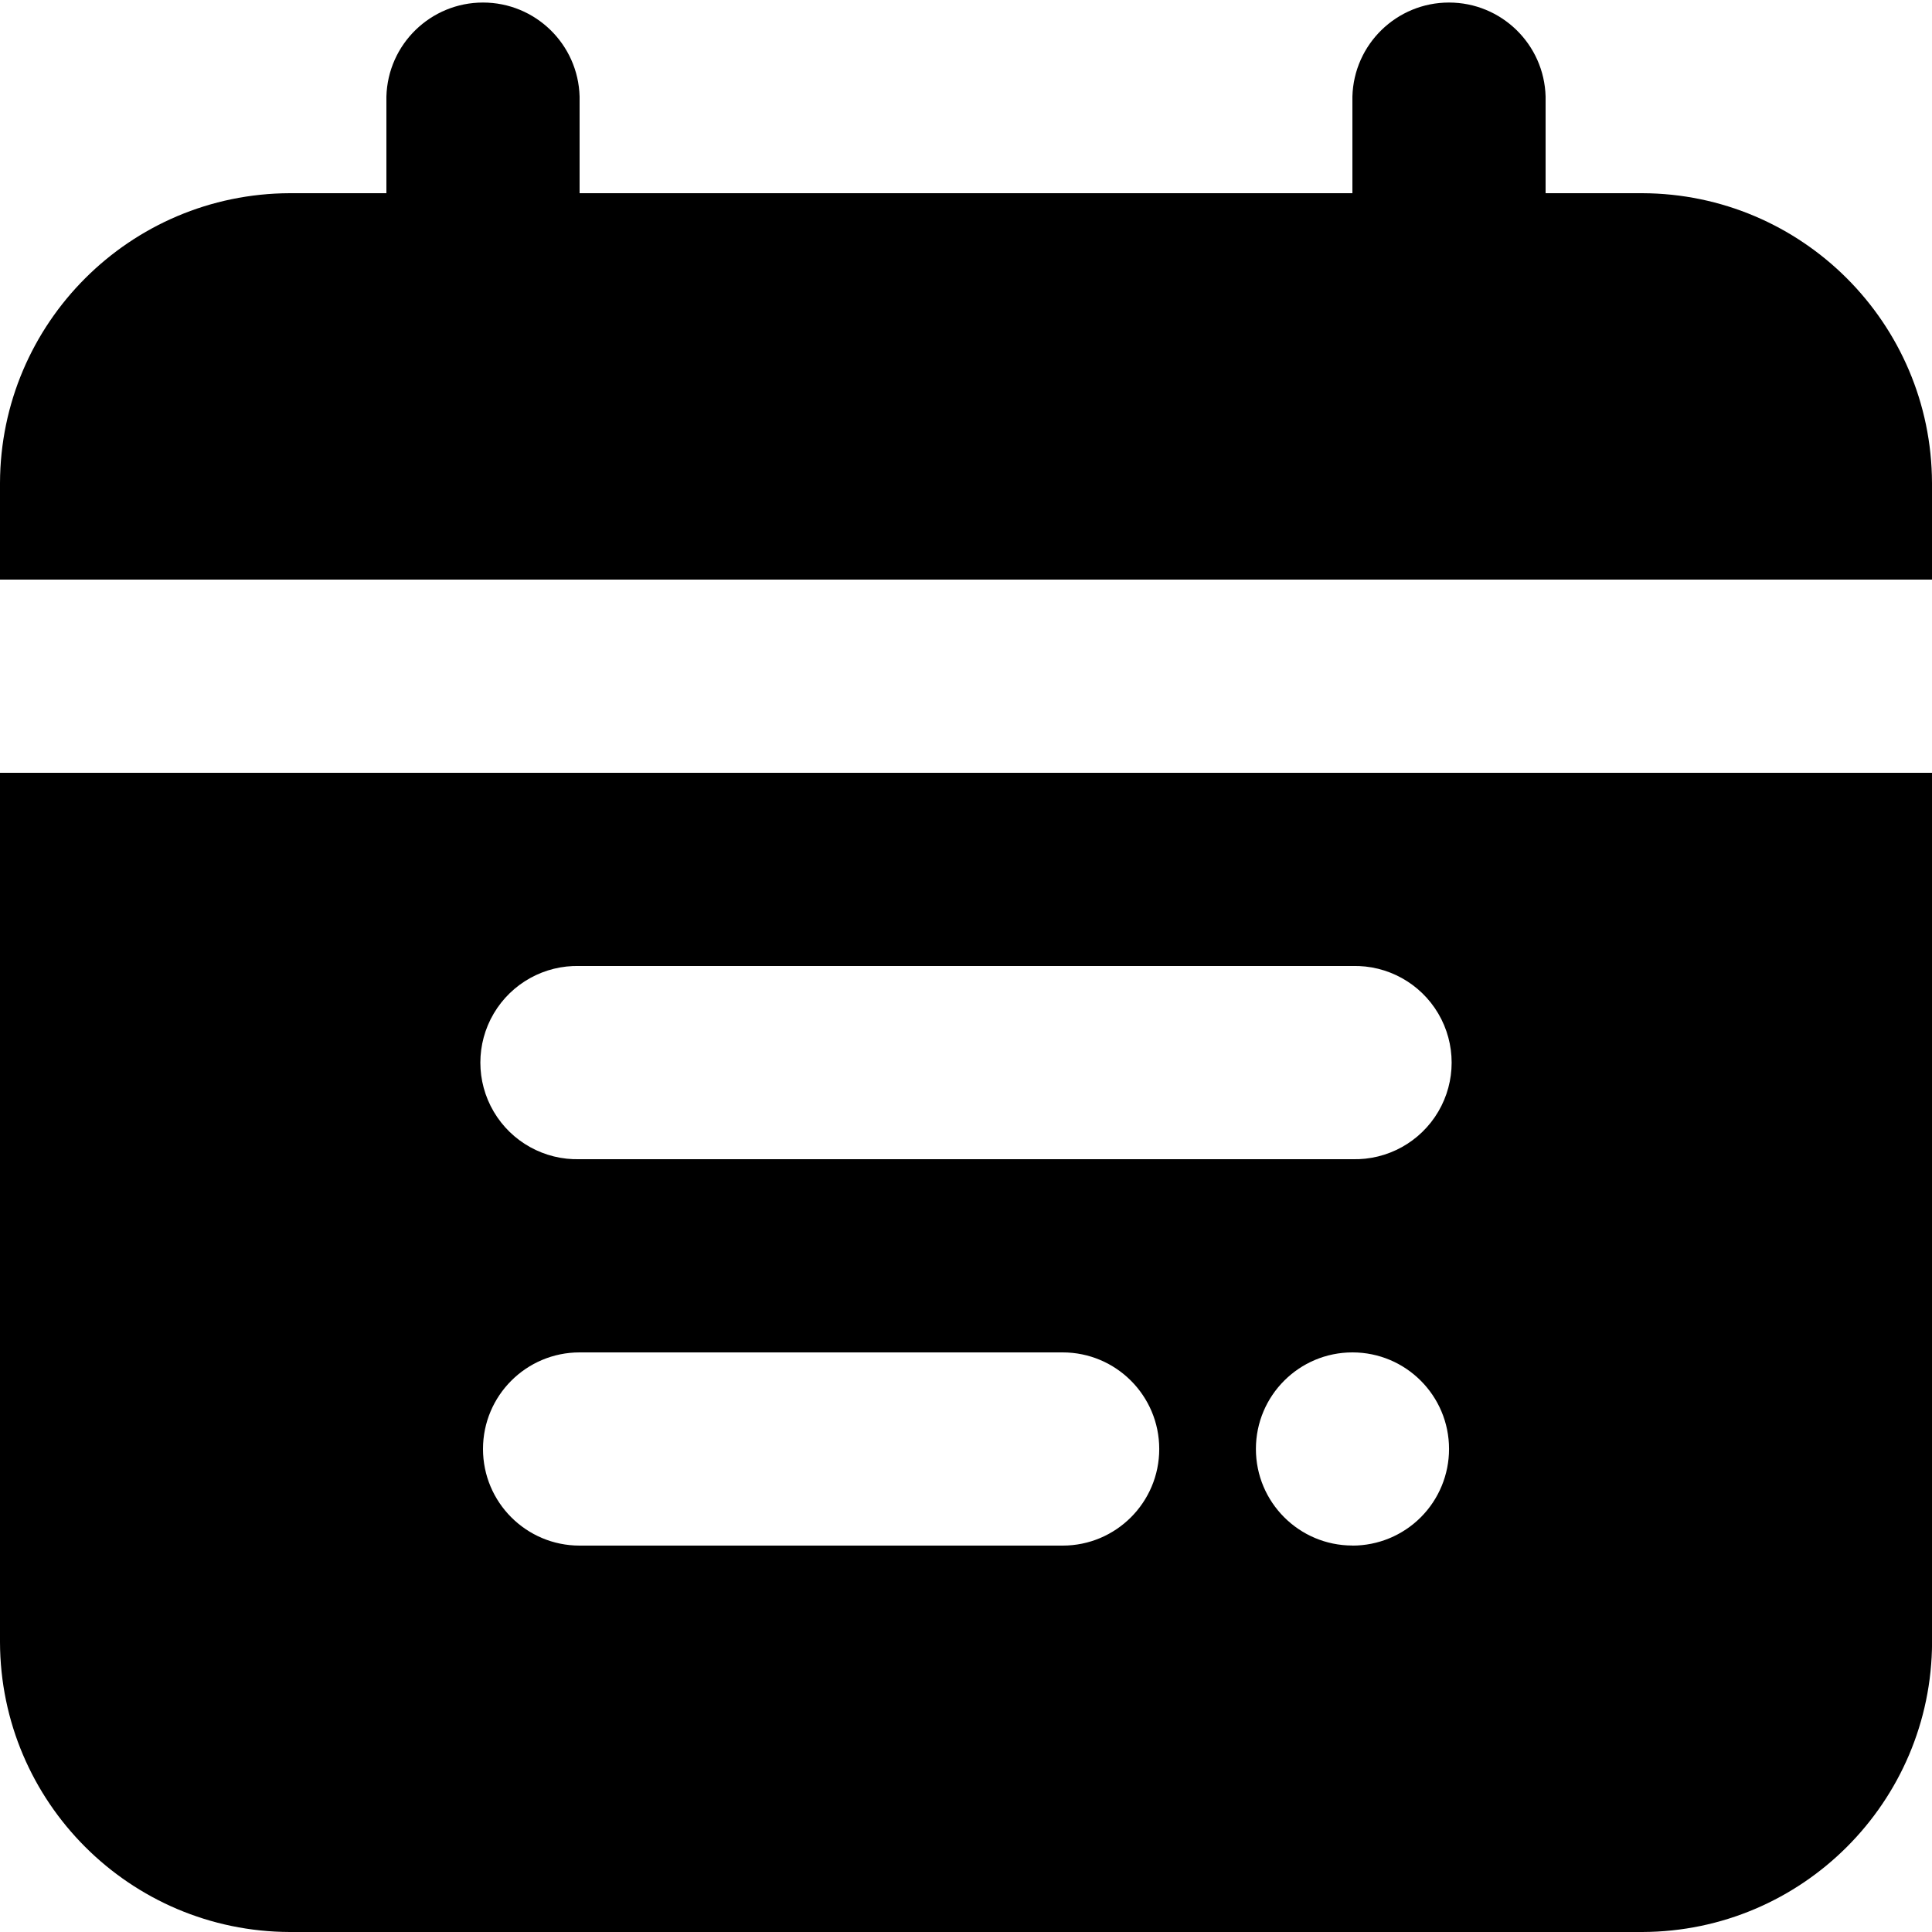
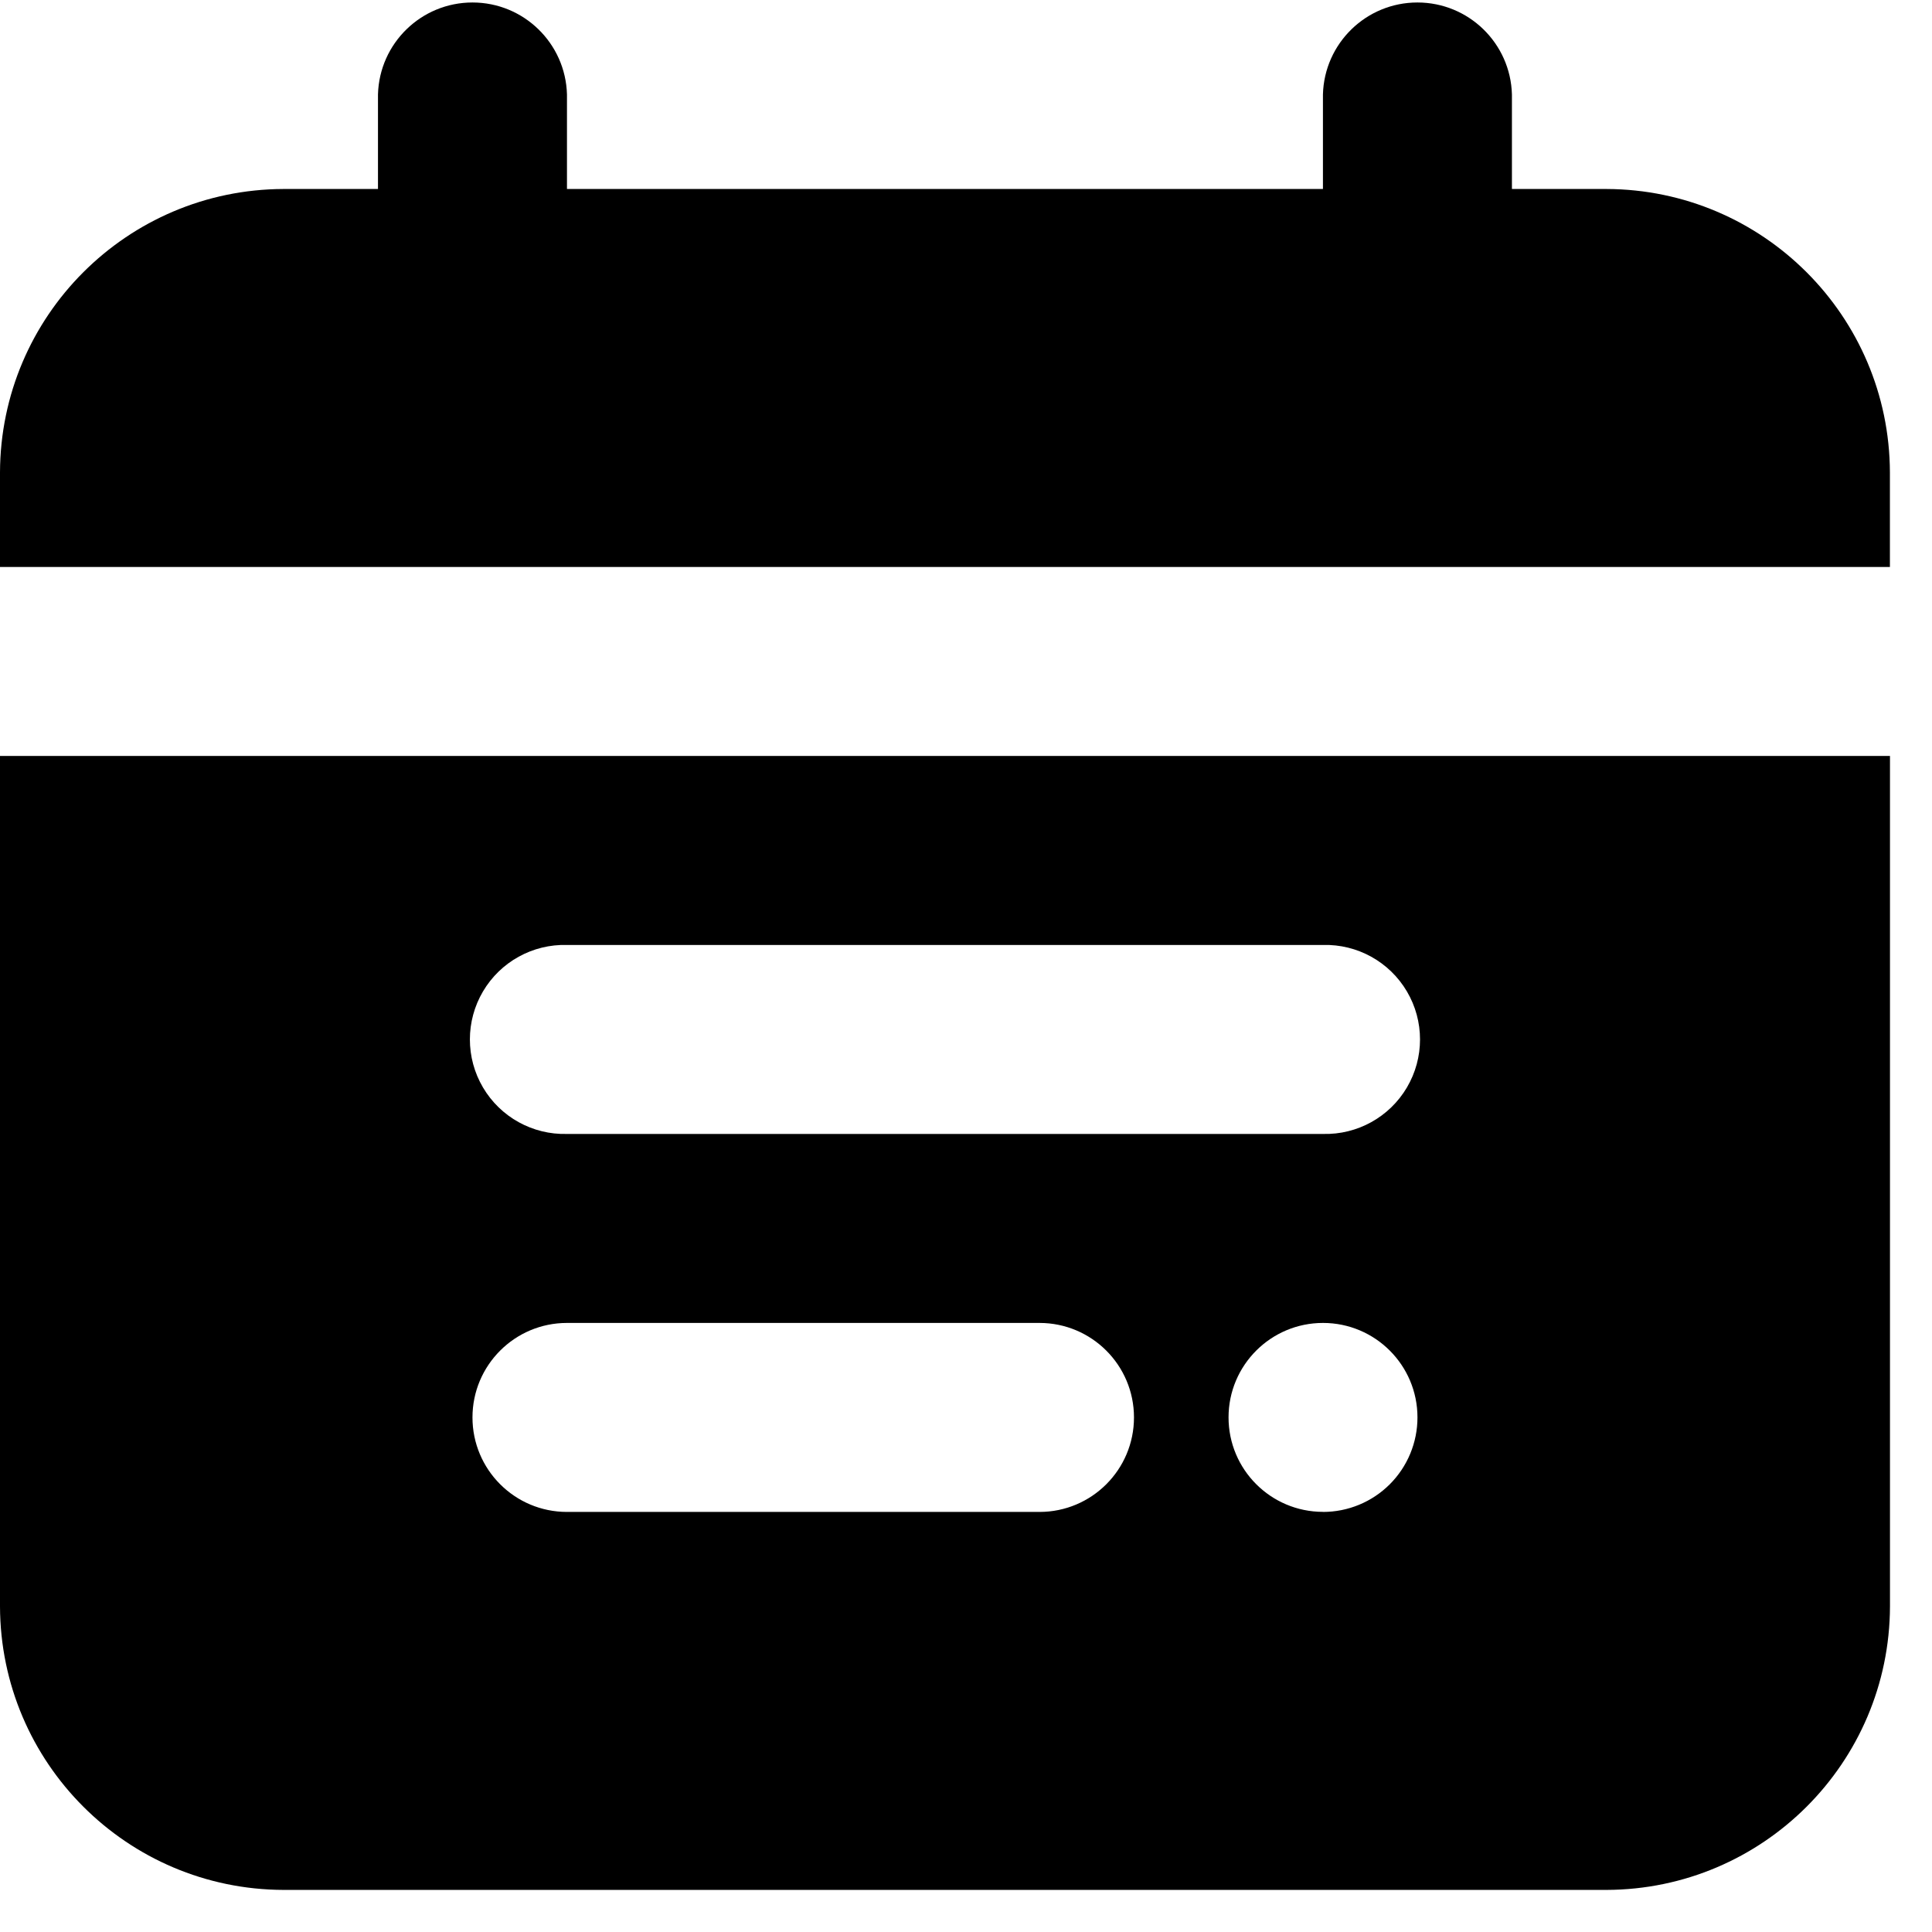
- <svg xmlns="http://www.w3.org/2000/svg" width="27.39" height="27.39" viewBox="0 0 27.39 27.39">
+ <svg xmlns="http://www.w3.org/2000/svg" viewBox="0 0 28 28">
  <g id="event-icon" transform="translate(0)">
    <path id="Path_761" data-name="Path 761" d="M25.282,4.739h-1.37V3.369a1.37,1.37,0,0,0-2.739,0V4.739H10.217V3.369a1.37,1.37,0,0,0-2.739,0V4.739H6.109A4.121,4.121,0,0,0,2,8.847v1.37H29.39V8.847A4.121,4.121,0,0,0,25.282,4.739ZM2,25.281A4.121,4.121,0,0,0,6.109,29.39H25.282a4.121,4.121,0,0,0,4.109-4.108V12.956H2Zm19.173-1.37a1.369,1.369,0,1,1,1.37-1.369A1.369,1.369,0,0,1,21.173,23.912ZM10.217,15.695H21.173a1.37,1.37,0,1,1,0,2.739H10.217a1.37,1.37,0,1,1,0-2.739Zm0,5.478h6.848a1.369,1.369,0,1,1,0,2.739H10.217a1.369,1.369,0,1,1,0-2.739Z" transform="translate(-2 -2)" fill="current" />
  </g>
</svg>
